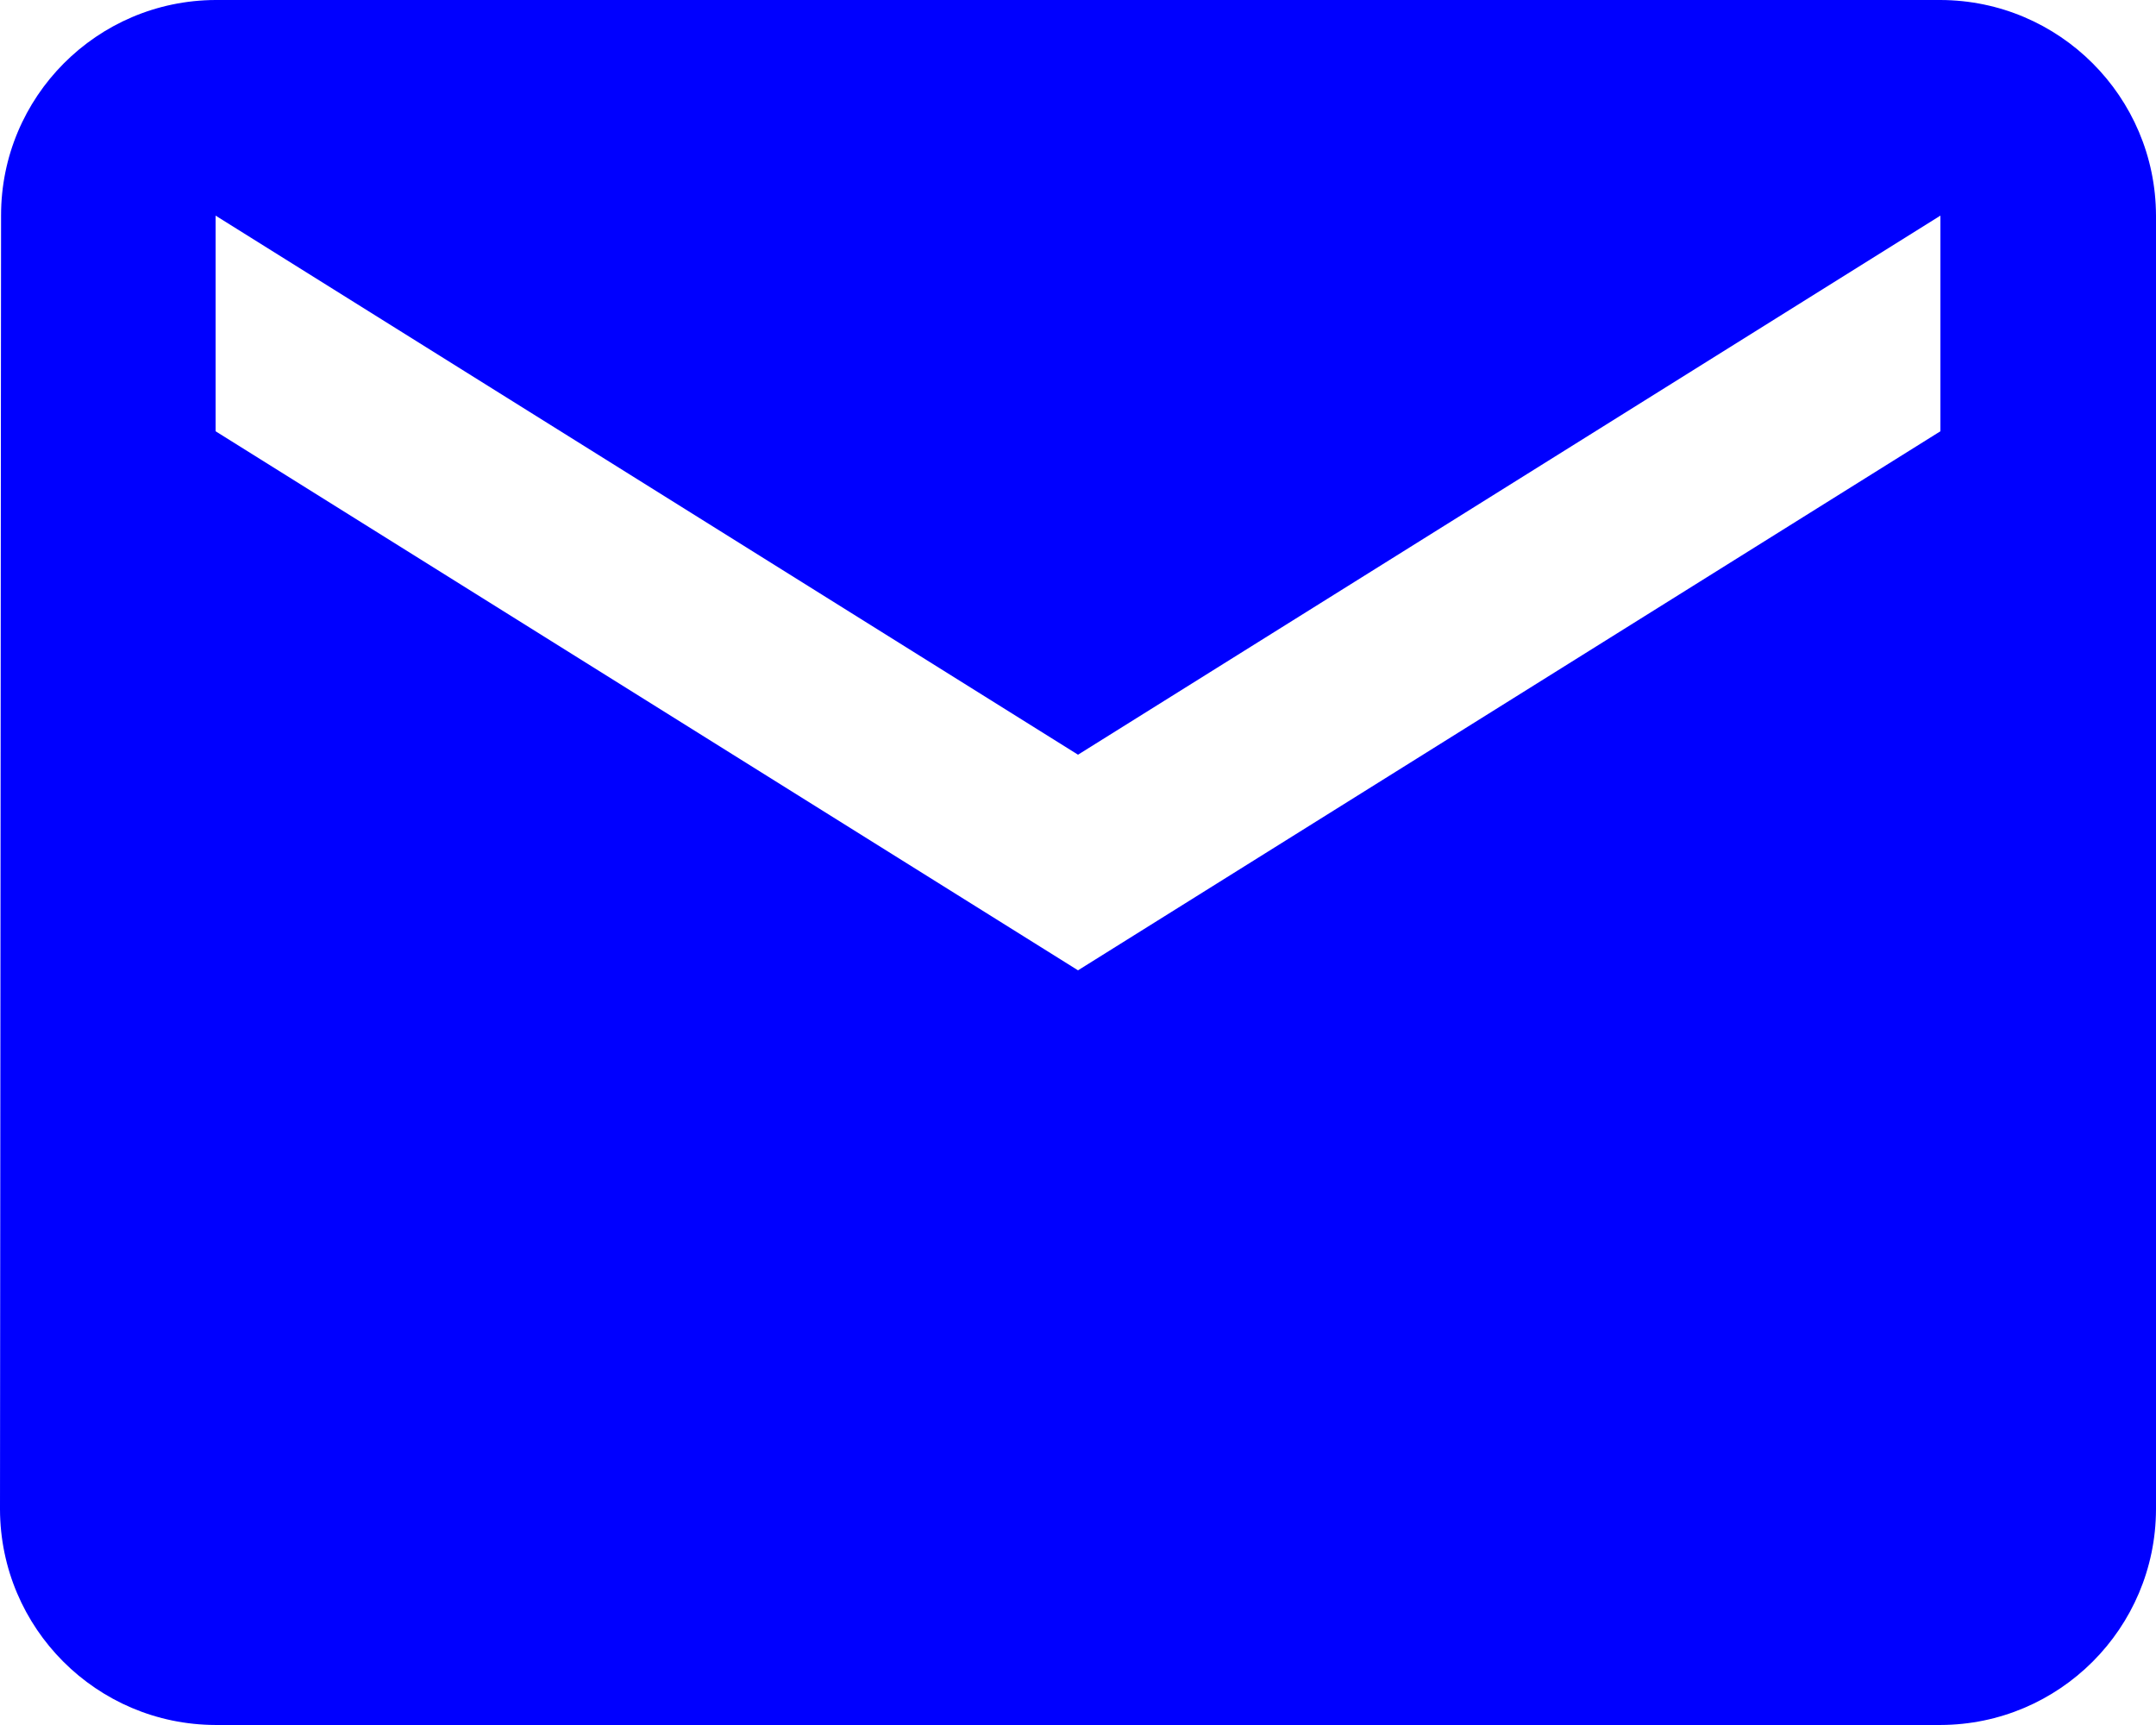
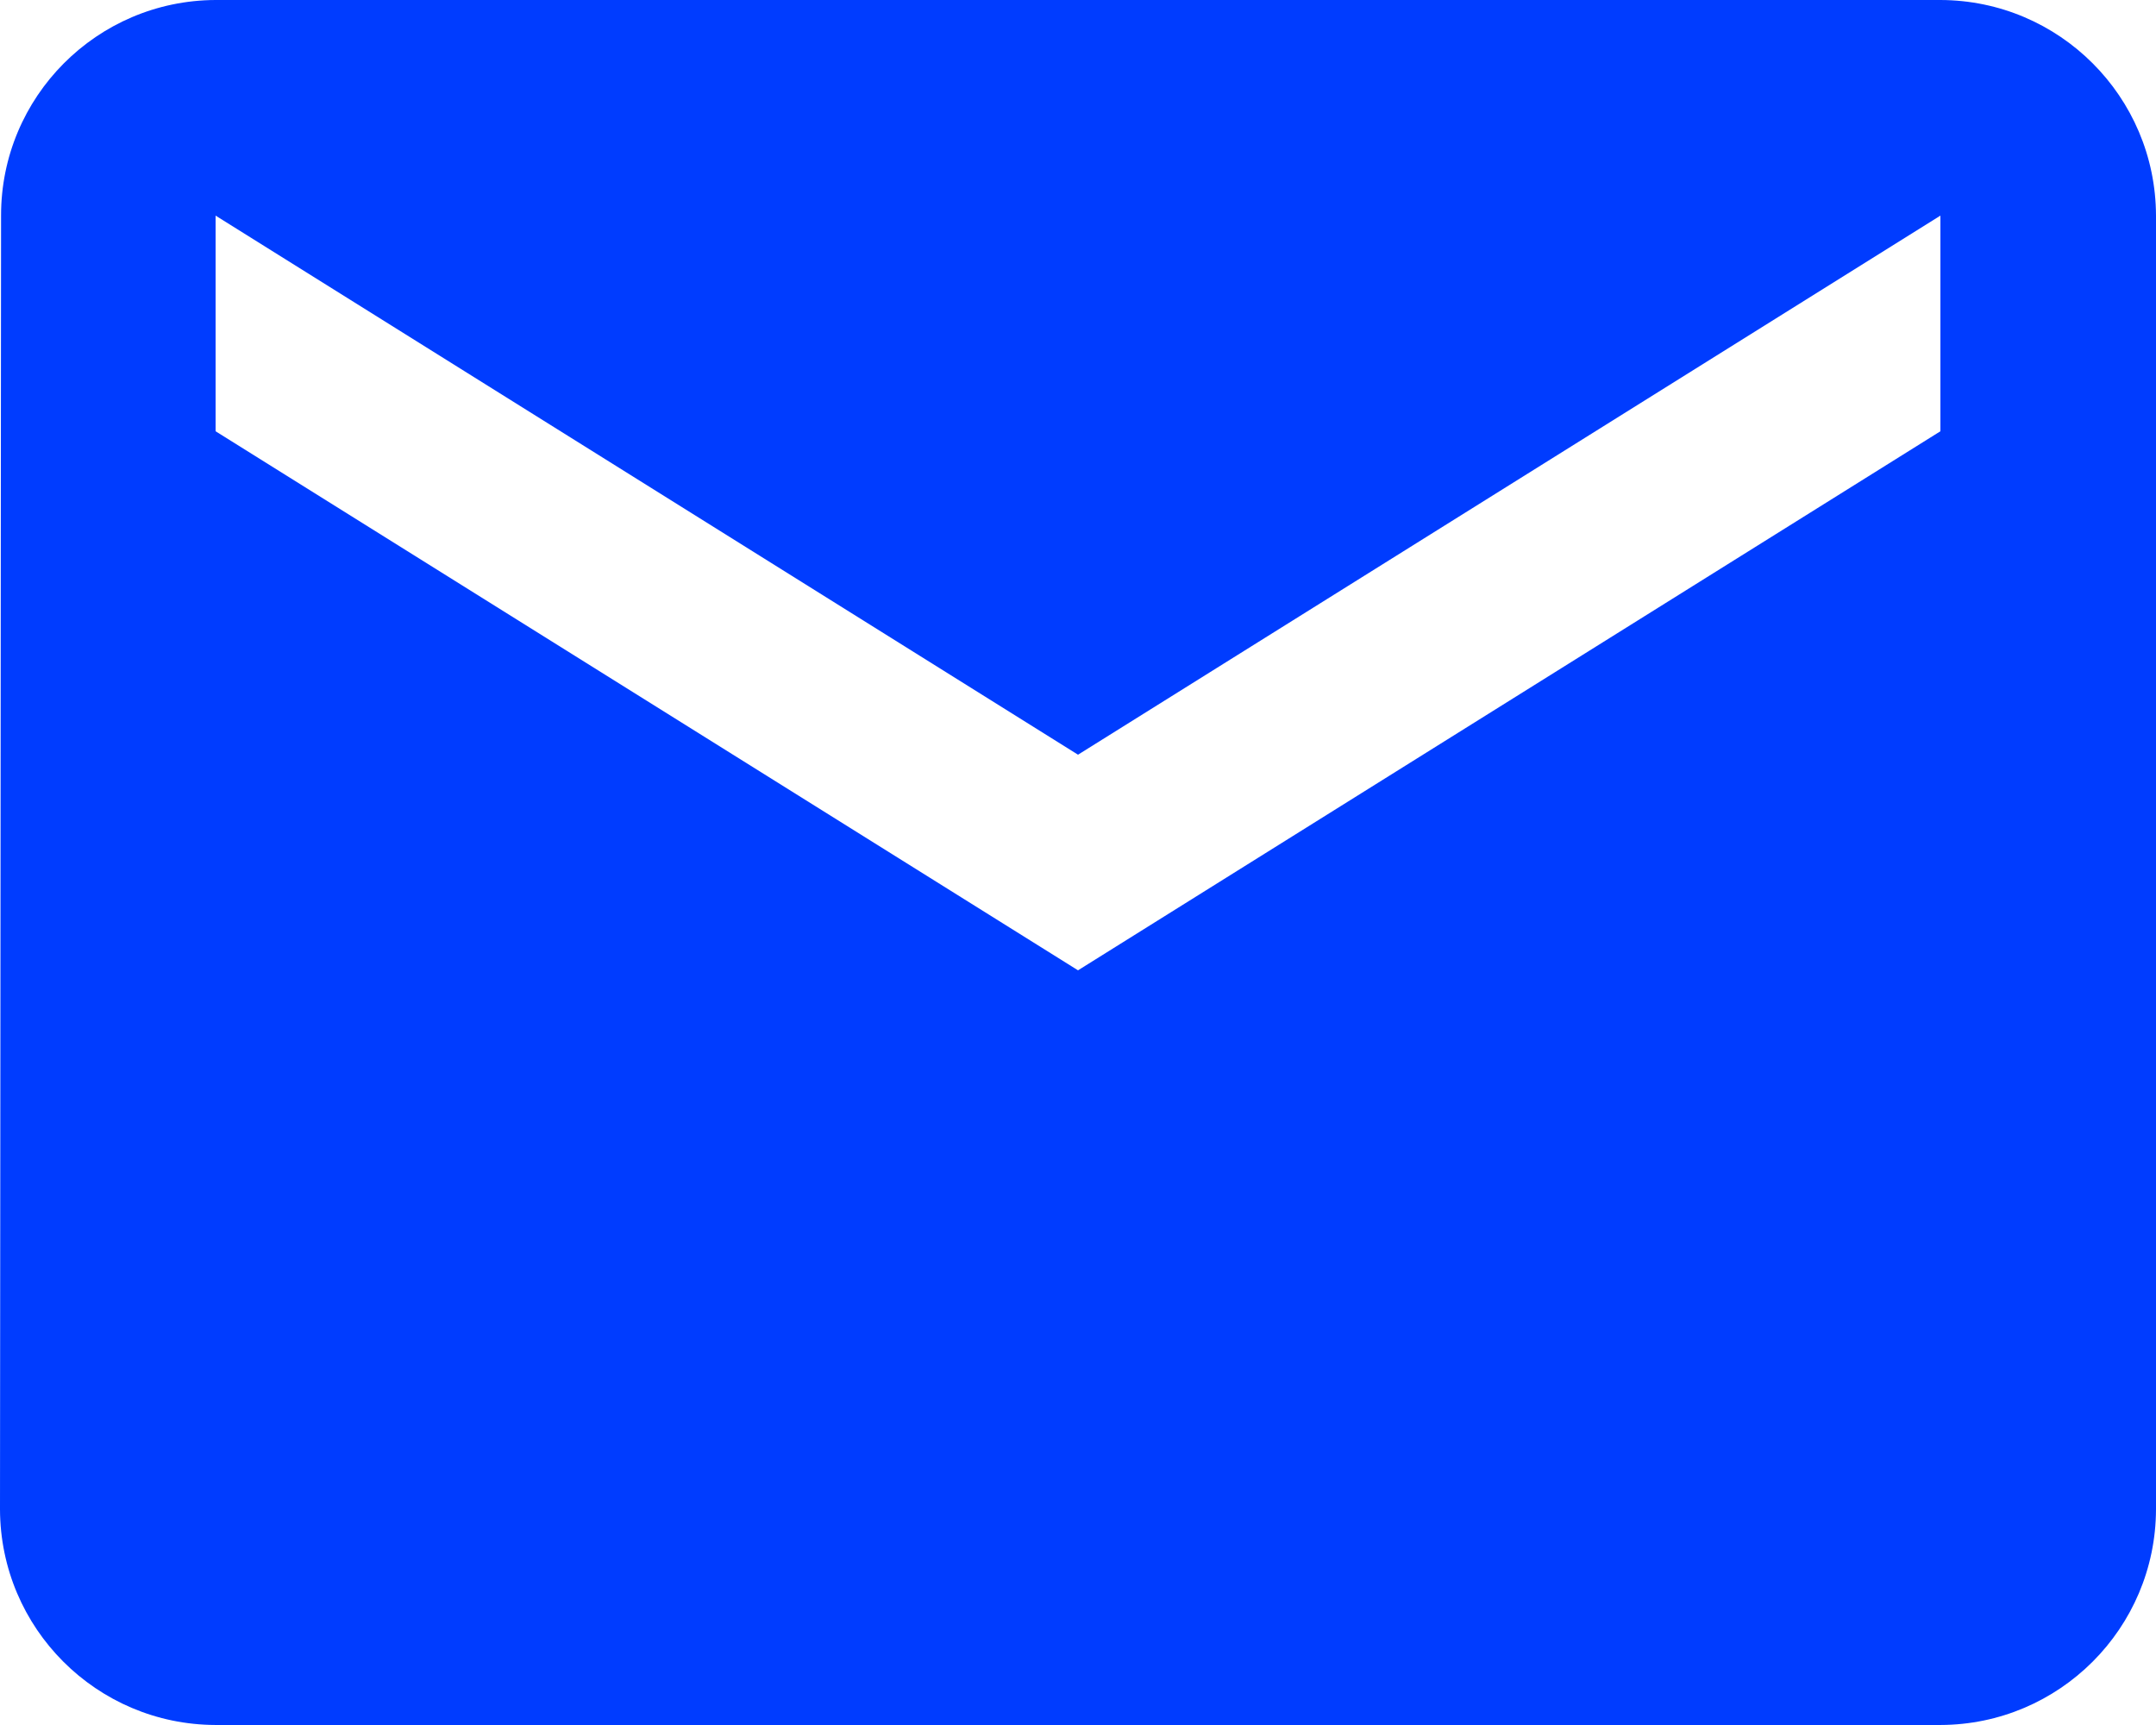
<svg xmlns="http://www.w3.org/2000/svg" width="60.833" height="48.666" viewBox="0 0 60.833 48.666">
  <g id="mail-24px" transform="translate(-6.083 -12.167)">
-     <path id="Path_4" data-name="Path 4" d="M56.75,4H8.083A6.075,6.075,0,0,0,2.03,10.083L2,46.583a6.1,6.1,0,0,0,6.083,6.083H56.75a6.1,6.1,0,0,0,6.083-6.083v-36.5A6.1,6.1,0,0,0,56.75,4Zm0,12.167L32.417,31.375,8.083,16.167V10.083L32.417,25.292,56.75,10.083Z" transform="translate(4.083 8.167)" fill="blue" />
+     <path id="Path_4" data-name="Path 4" d="M56.75,4H8.083A6.075,6.075,0,0,0,2.03,10.083L2,46.583a6.1,6.1,0,0,0,6.083,6.083H56.75a6.1,6.1,0,0,0,6.083-6.083v-36.5A6.1,6.1,0,0,0,56.75,4Zm0,12.167L32.417,31.375,8.083,16.167V10.083L32.417,25.292,56.75,10.083Z" transform="translate(4.083 8.167)" fill="#003cff" />
  </g>
</svg>
